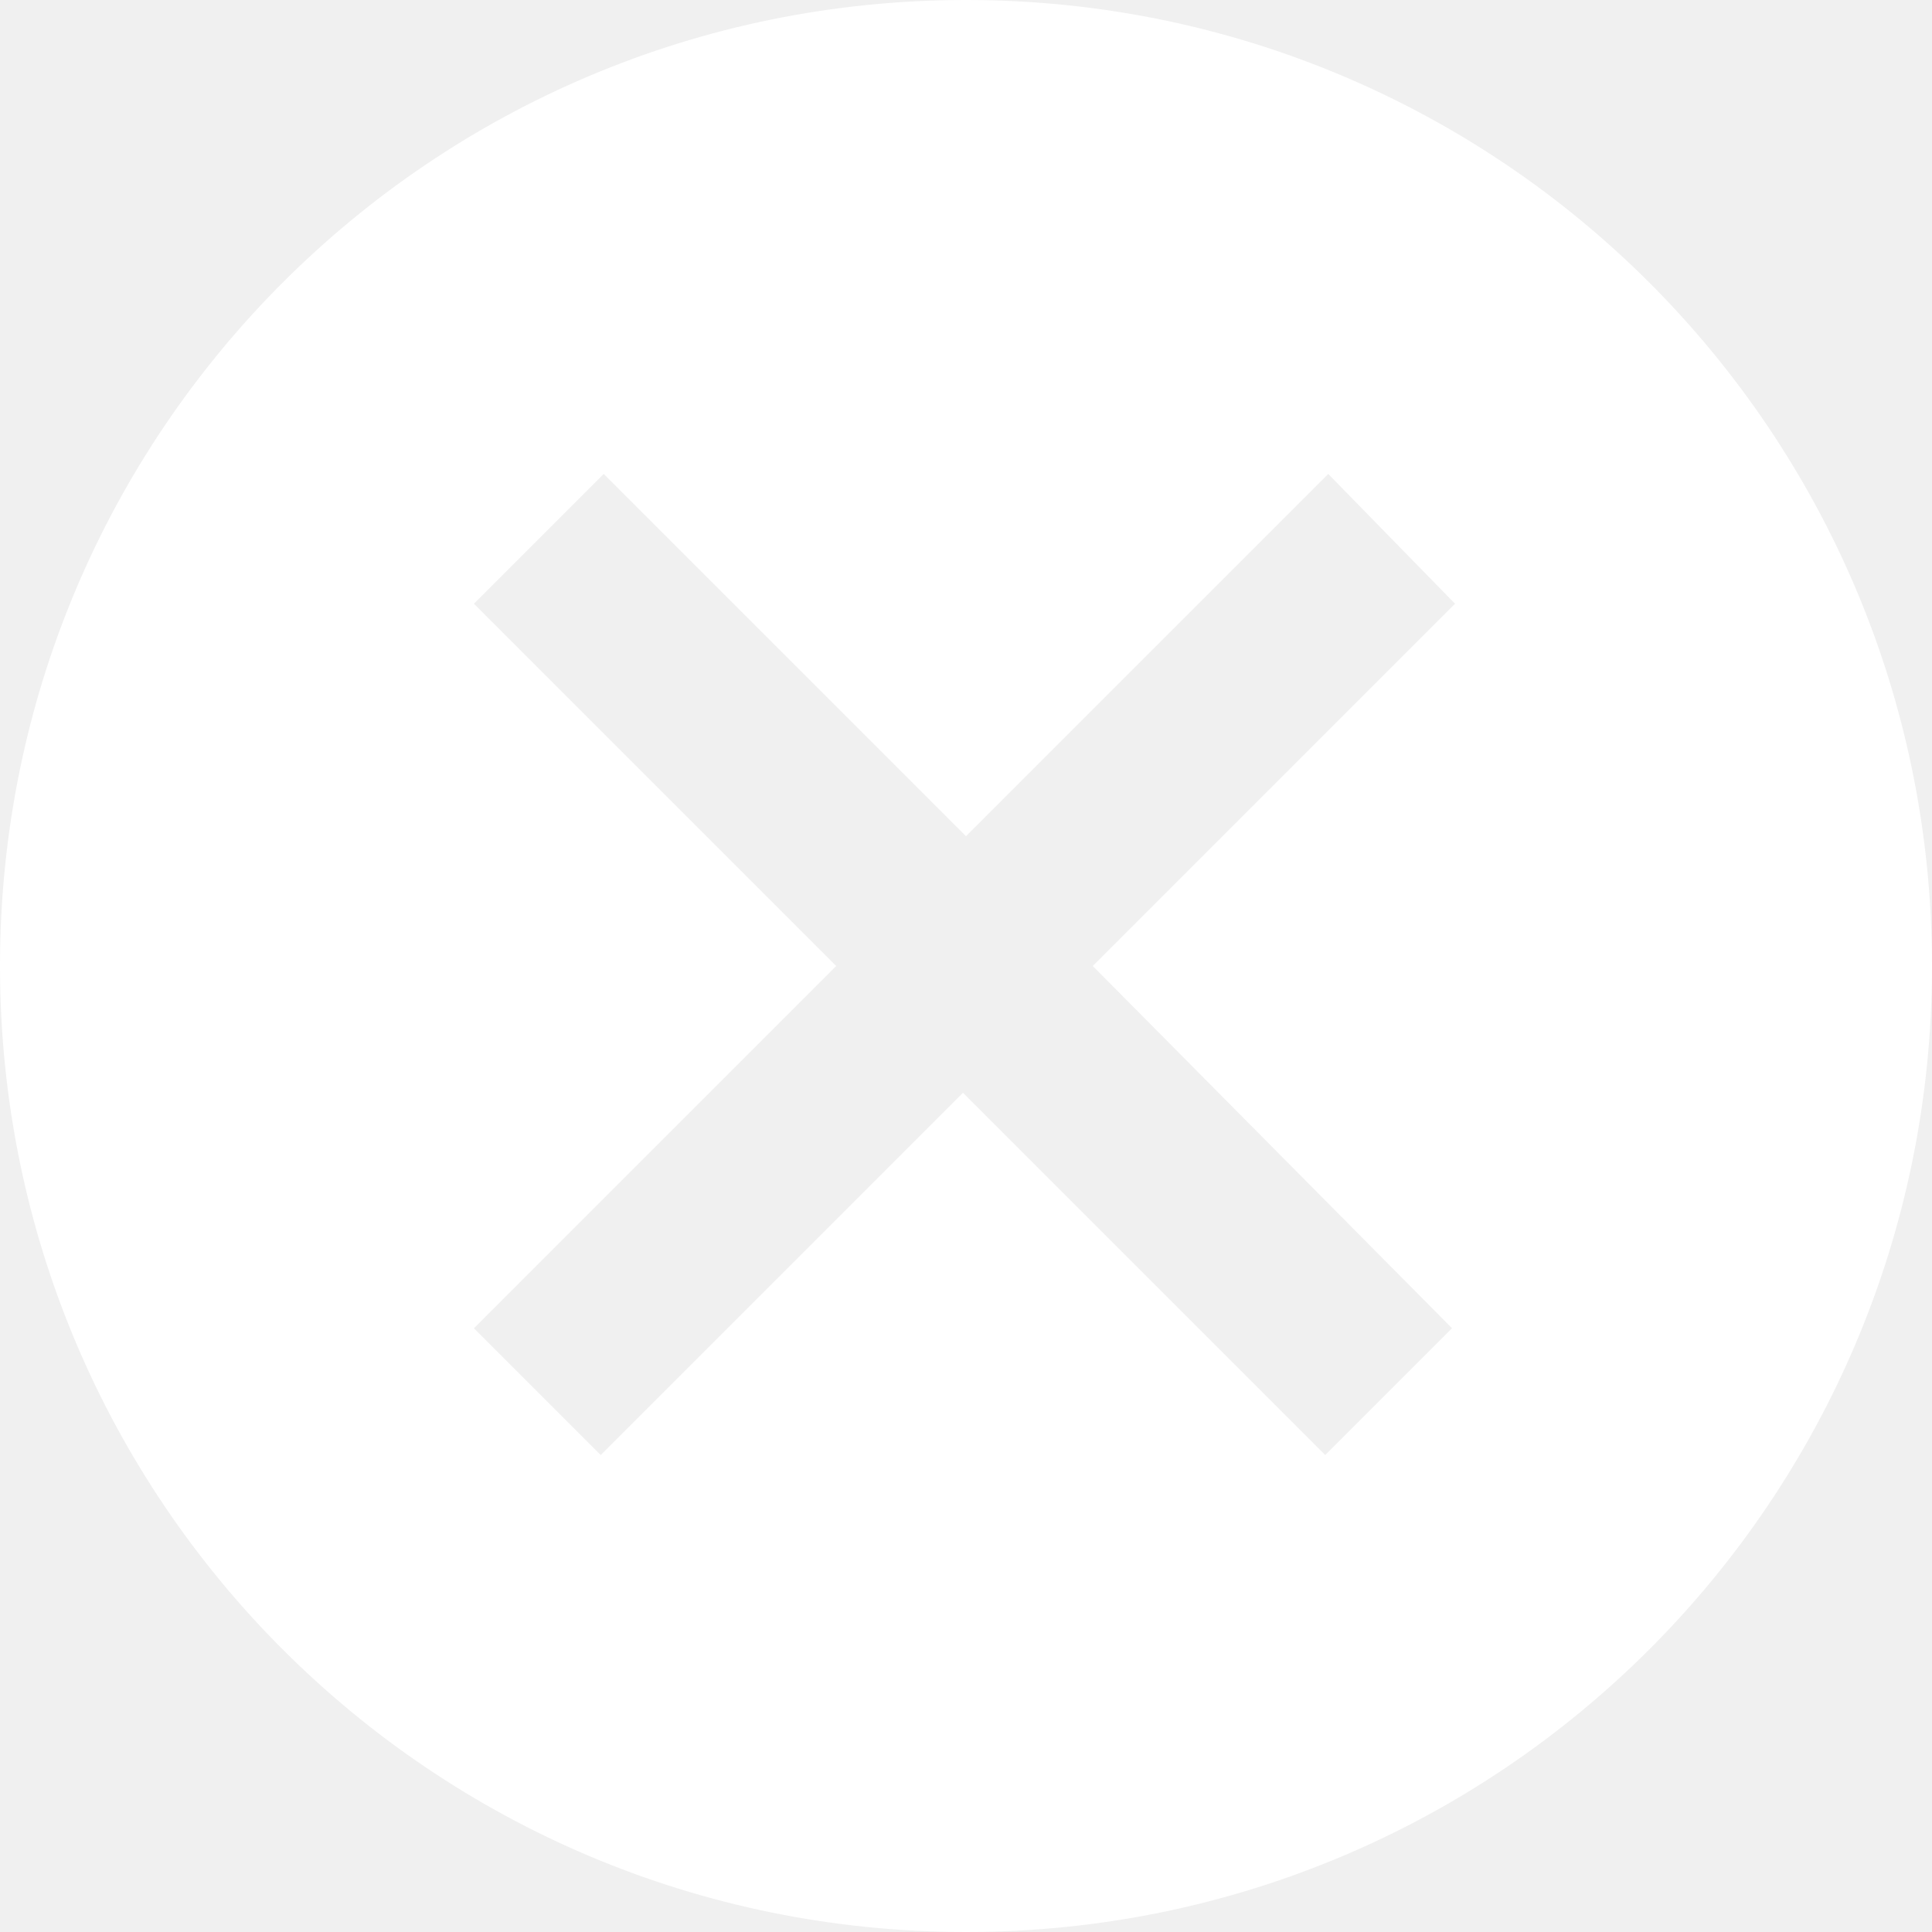
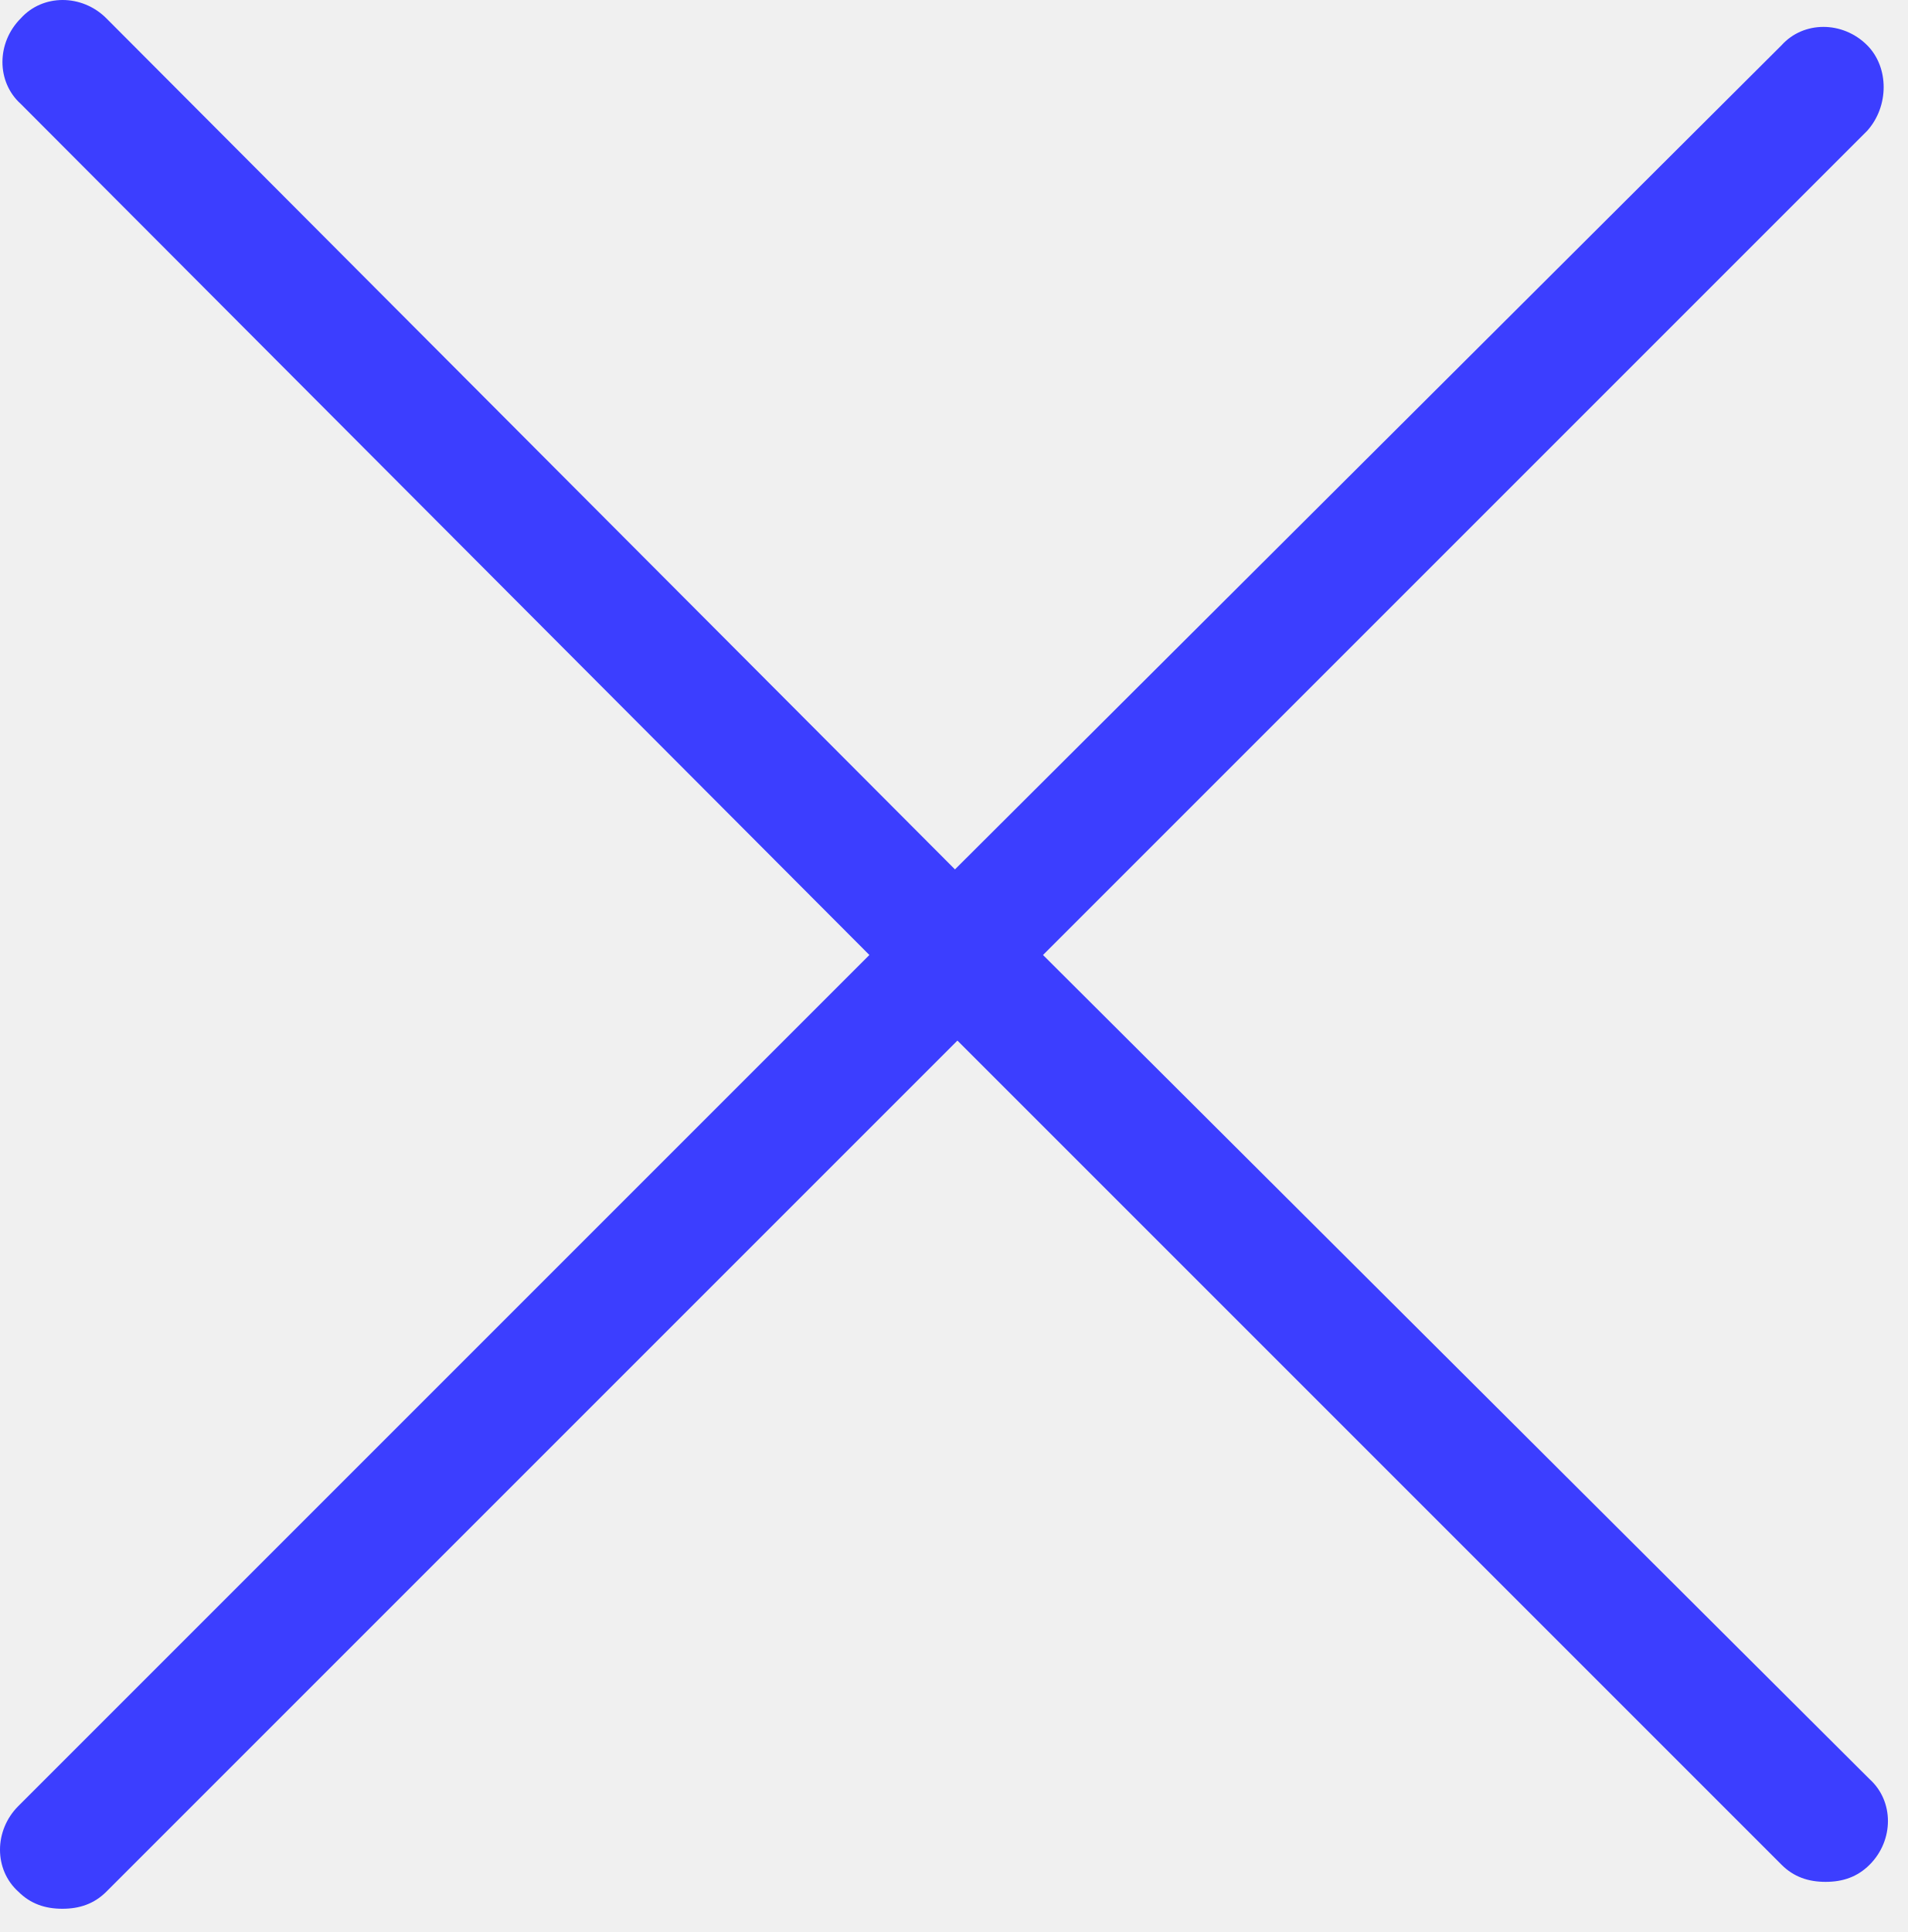
- <svg xmlns="http://www.w3.org/2000/svg" version="1.1" id="Layer_1" x="0px" y="0px" viewBox="0 0 64 64" style="enable-background:new 0 0 64 64;" xml:space="preserve">
-   <style type="text/css">
- 	.st0{fill:#FFFFFF;}
- </style>
-   <g id="frontdoor-v1">
-     <g id="nav-close">
-       <path id="Combined-Shape" class="st0" d="M36.2,32l12-12L44,15.7l-12,12l-12-12L15.7,20l12,12l-12,12l4.2,4.2l12-12l12,12l4.2-4.2    L36.2,32z M32,64C14.3,64,0,49.7,0,32S14.3,0,32,0s32,14.3,32,32S49.7,64,32,64z" />
-     </g>
+ <svg xmlns="http://www.w3.org/2000/svg" width="78px" height="79px" viewBox="0 0 78 79" version="1.1">
+   <defs />
+   <g id="Page-1" stroke="none" stroke-width="1" fill="none" fill-rule="evenodd">
+     <path d="M76.35,1.85 C75.35,0.85 73.75,0.85 72.85,1.85 L39.05,35.55 L4.35,0.75 C3.35,-0.25 1.75,-0.25 0.85,0.75 C-0.15,1.75 -0.15,3.35 0.85,4.25 L35.55,39.05 L0.75,73.85 C-0.25,74.85 -0.25,76.45 0.75,77.35 C1.25,77.85 1.85,78.05 2.55,78.05 C3.25,78.05 3.85,77.85 4.35,77.35 L39.15,42.55 L72.85,76.25 C73.35,76.75 73.95,76.95 74.65,76.95 C75.35,76.95 75.95,76.75 76.45,76.25 C77.45,75.25 77.45,73.65 76.45,72.75 L42.65,39.05 L76.35,5.35 C77.25,4.35 77.25,2.75 76.35,1.85 Z" id="close-active" fill="#3C3EFF" fill-rule="nonzero" />
  </g>
</svg>
